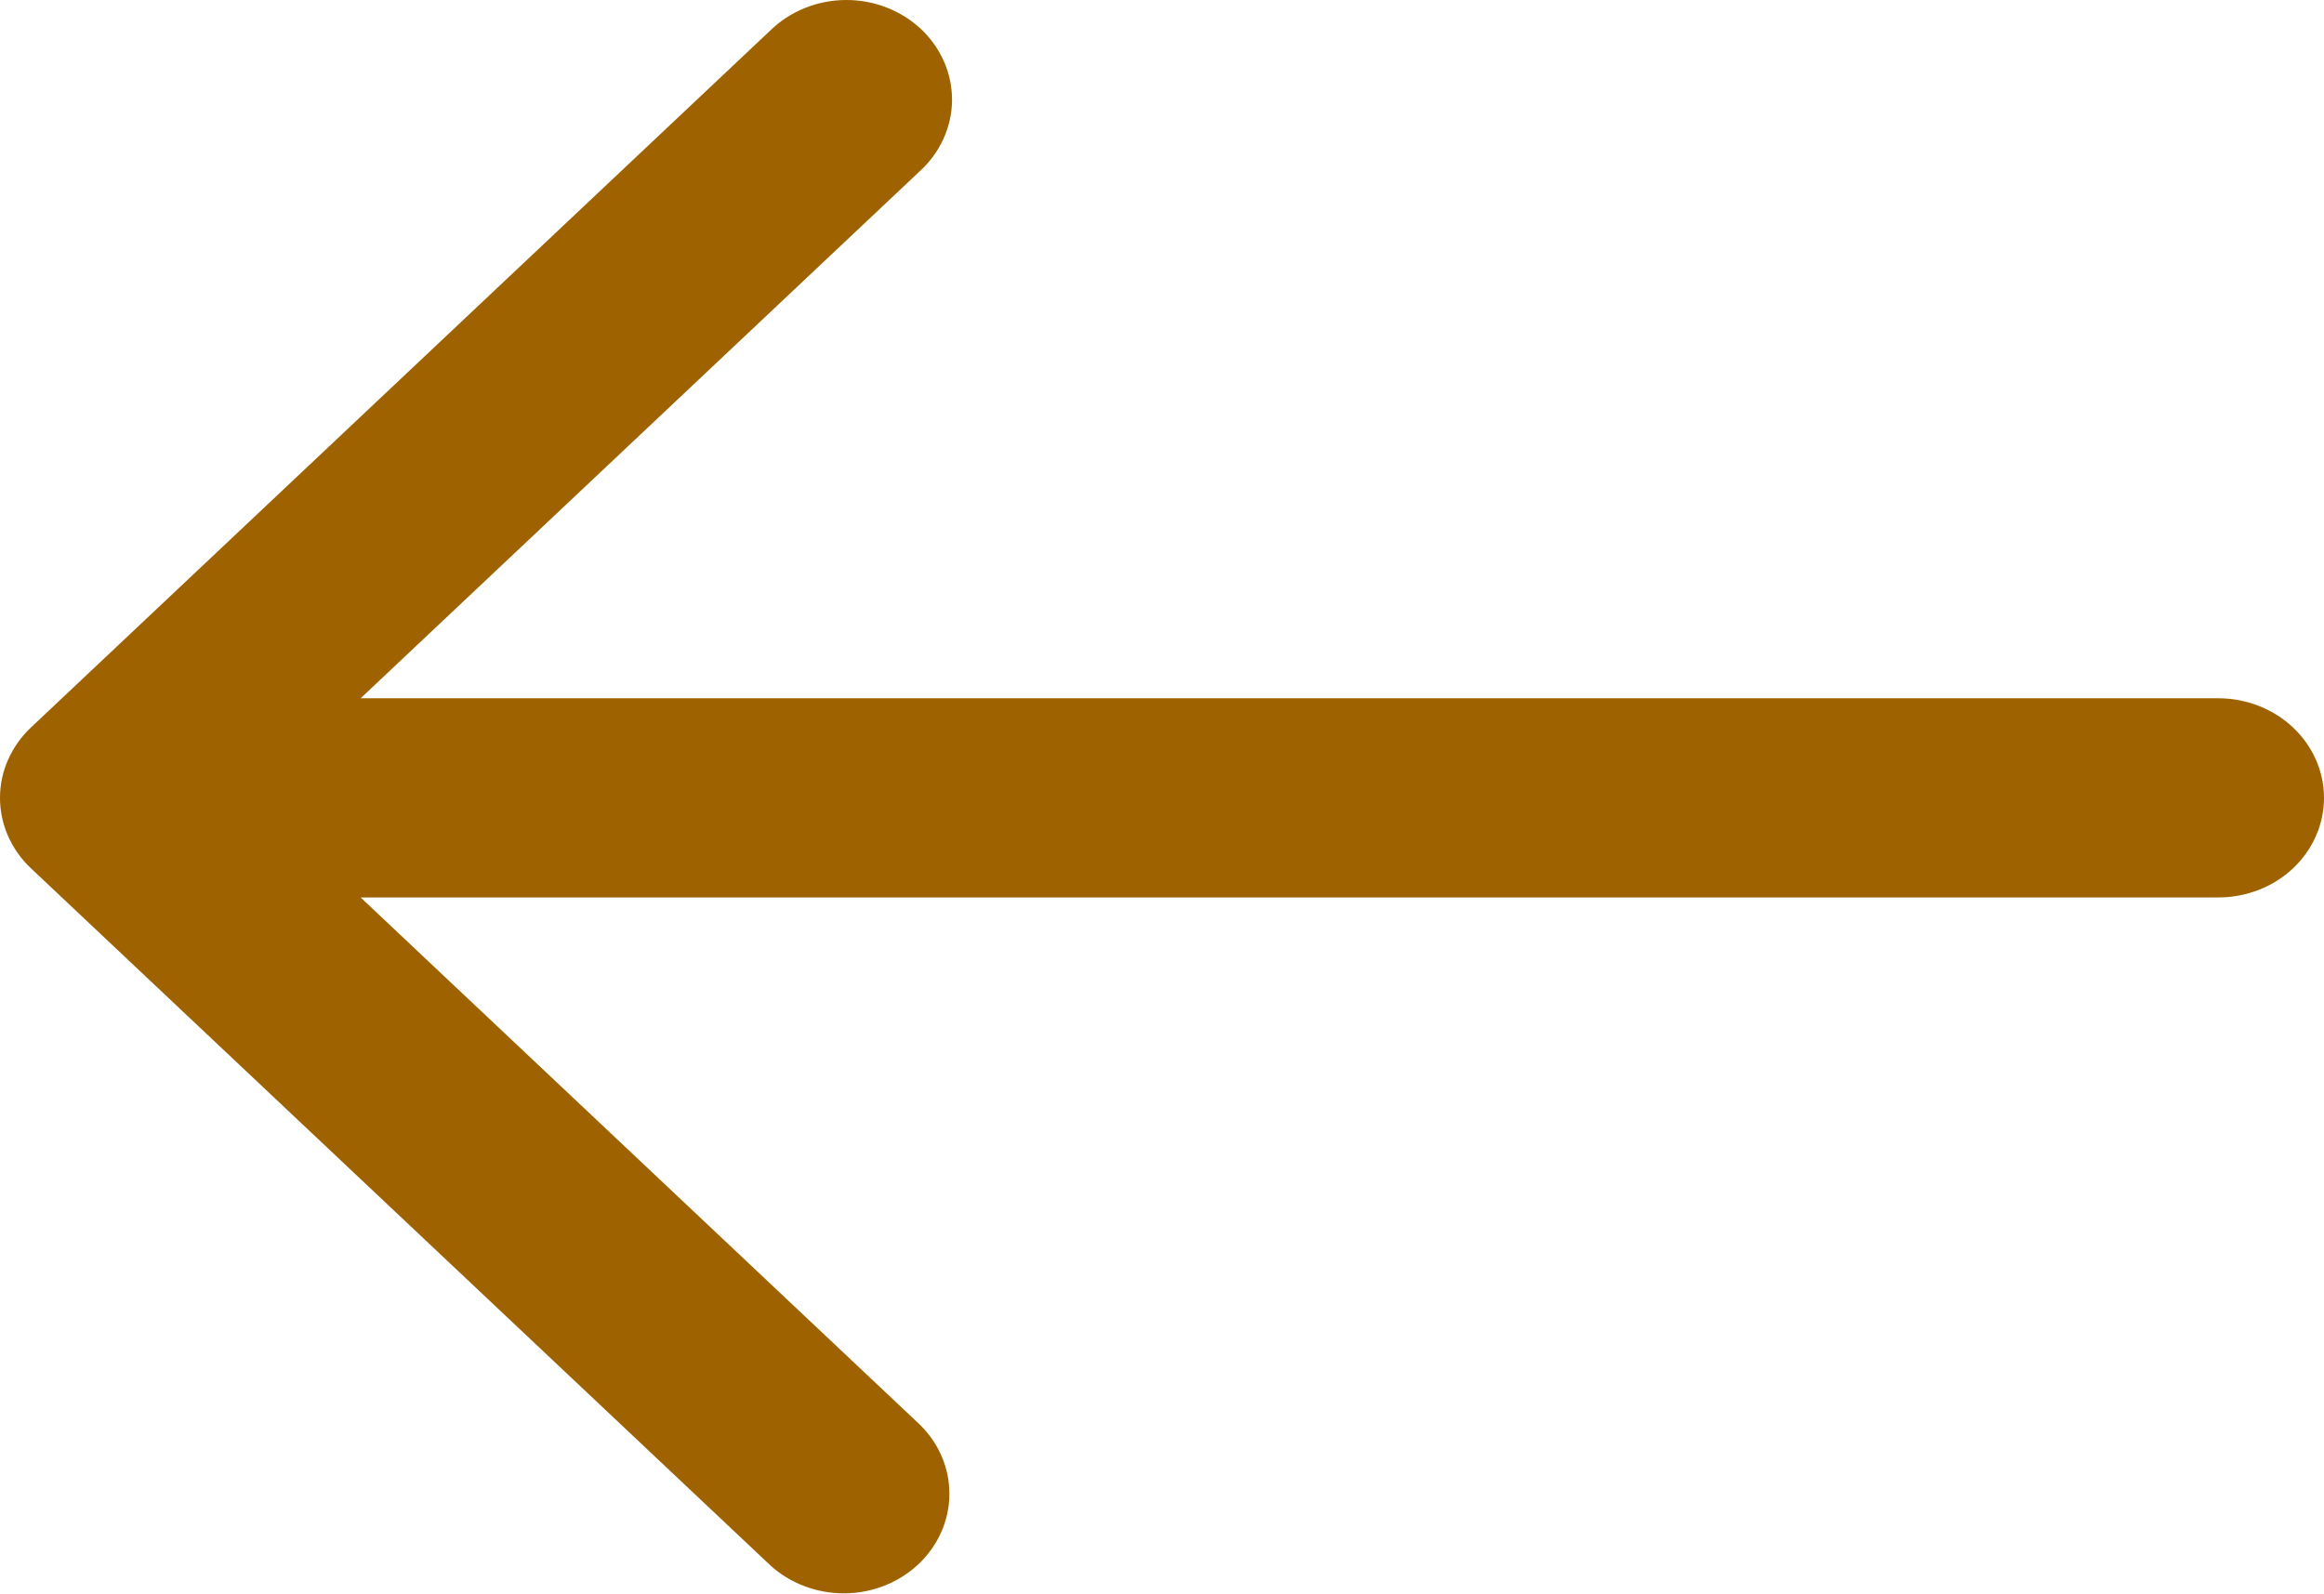
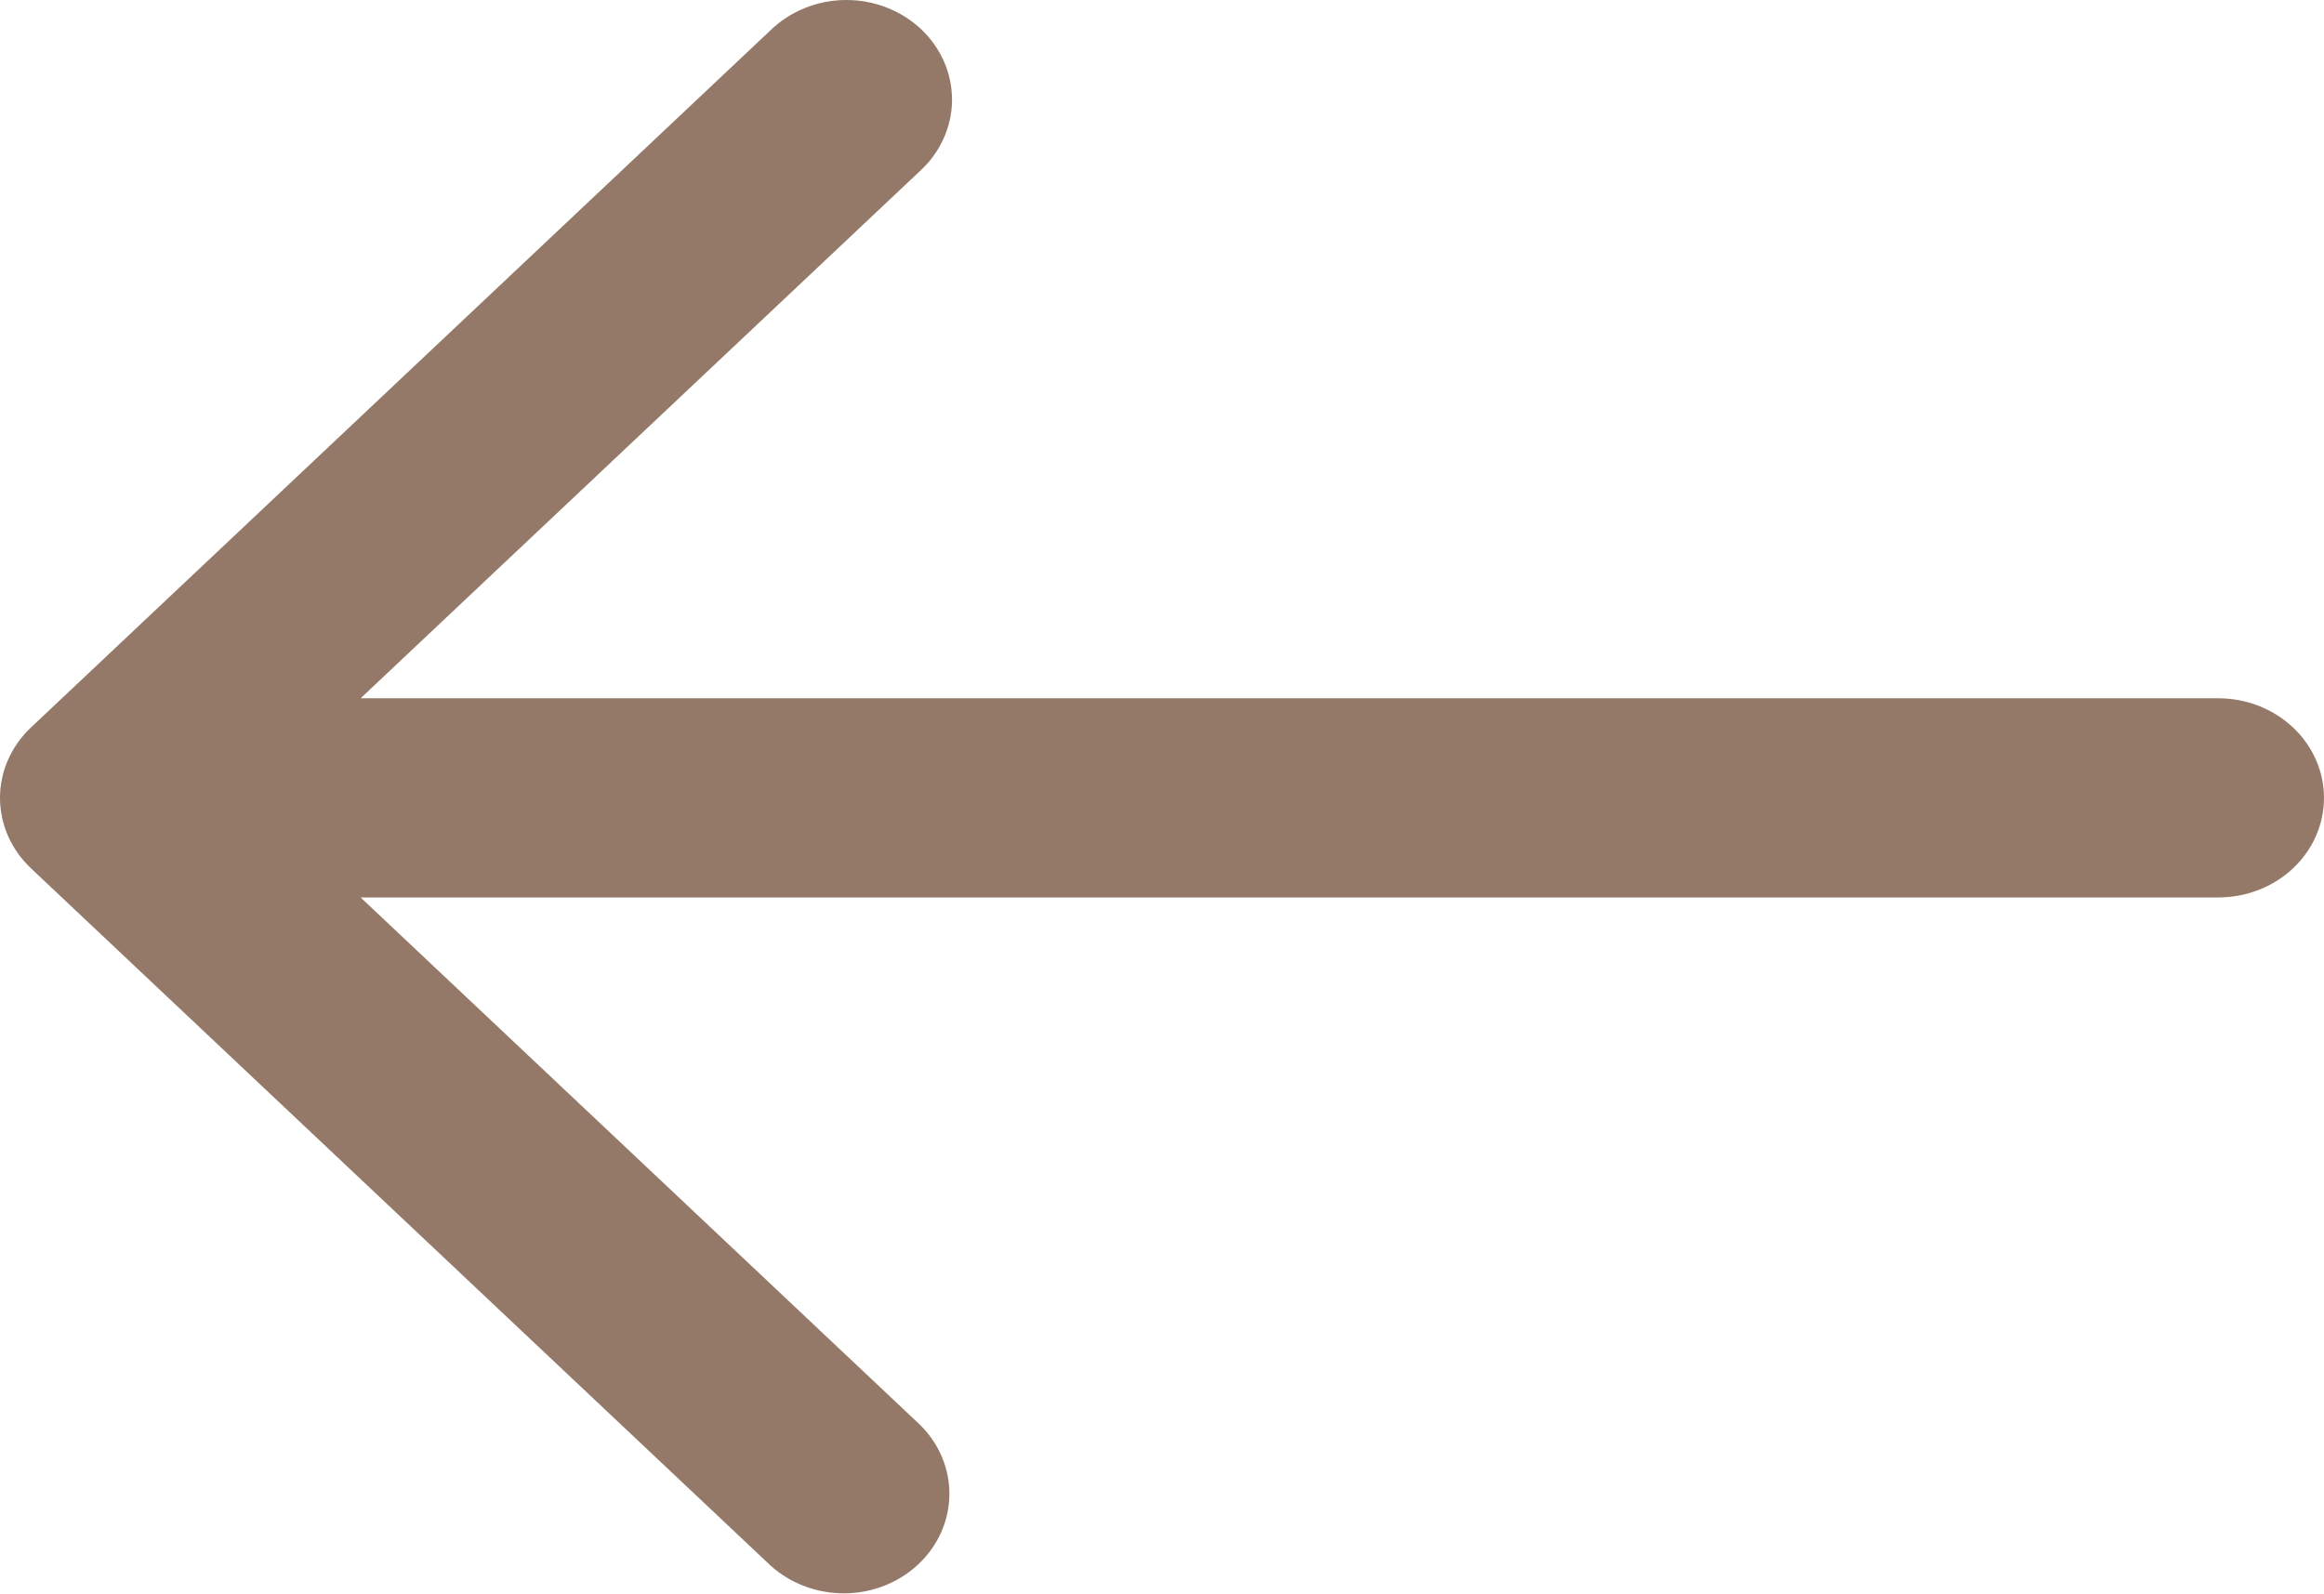
<svg xmlns="http://www.w3.org/2000/svg" width="35" height="24" viewBox="0 0 35 24" fill="none">
-   <path d="M0.466 13.079L11.602 23.579C11.902 23.852 12.304 24.003 12.721 24C13.139 23.997 13.537 23.839 13.832 23.561C14.127 23.282 14.295 22.906 14.298 22.513C14.302 22.12 14.142 21.741 13.852 21.458L5.431 13.518H33.409C33.831 13.518 34.236 13.36 34.534 13.079C34.832 12.798 35 12.416 35 12.018C35 11.621 34.832 11.239 34.534 10.958C34.236 10.677 33.831 10.518 33.409 10.518H5.431L13.852 2.579C14.004 2.441 14.125 2.275 14.208 2.092C14.292 1.909 14.336 1.712 14.338 1.513C14.339 1.314 14.299 1.116 14.219 0.932C14.139 0.748 14.021 0.58 13.872 0.439C13.722 0.299 13.545 0.187 13.349 0.112C13.153 0.036 12.944 -0.002 12.733 5.53131e-05C12.521 0.002 12.313 0.043 12.119 0.122C11.925 0.2 11.749 0.315 11.602 0.458L0.466 10.958C0.168 11.239 0 11.621 0 12.018C0 12.416 0.168 12.798 0.466 13.079Z" fill="#9f6200" />
+   <path d="M0.466 13.079L11.602 23.579C11.902 23.852 12.304 24.003 12.721 24C13.139 23.997 13.537 23.839 13.832 23.561C14.127 23.282 14.295 22.906 14.298 22.513C14.302 22.12 14.142 21.741 13.852 21.458L5.431 13.518H33.409C33.831 13.518 34.236 13.36 34.534 13.079C34.832 12.798 35 12.416 35 12.018C35 11.621 34.832 11.239 34.534 10.958C34.236 10.677 33.831 10.518 33.409 10.518H5.431L13.852 2.579C14.004 2.441 14.125 2.275 14.208 2.092C14.292 1.909 14.336 1.712 14.338 1.513C14.339 1.314 14.299 1.116 14.219 0.932C14.139 0.748 14.021 0.58 13.872 0.439C13.722 0.299 13.545 0.187 13.349 0.112C13.153 0.036 12.944 -0.002 12.733 5.53131e-05C12.521 0.002 12.313 0.043 12.119 0.122C11.925 0.2 11.749 0.315 11.602 0.458L0.466 10.958C0.168 11.239 0 11.621 0 12.018C0 12.416 0.168 12.798 0.466 13.079Z" fill="#947968" />
</svg>
